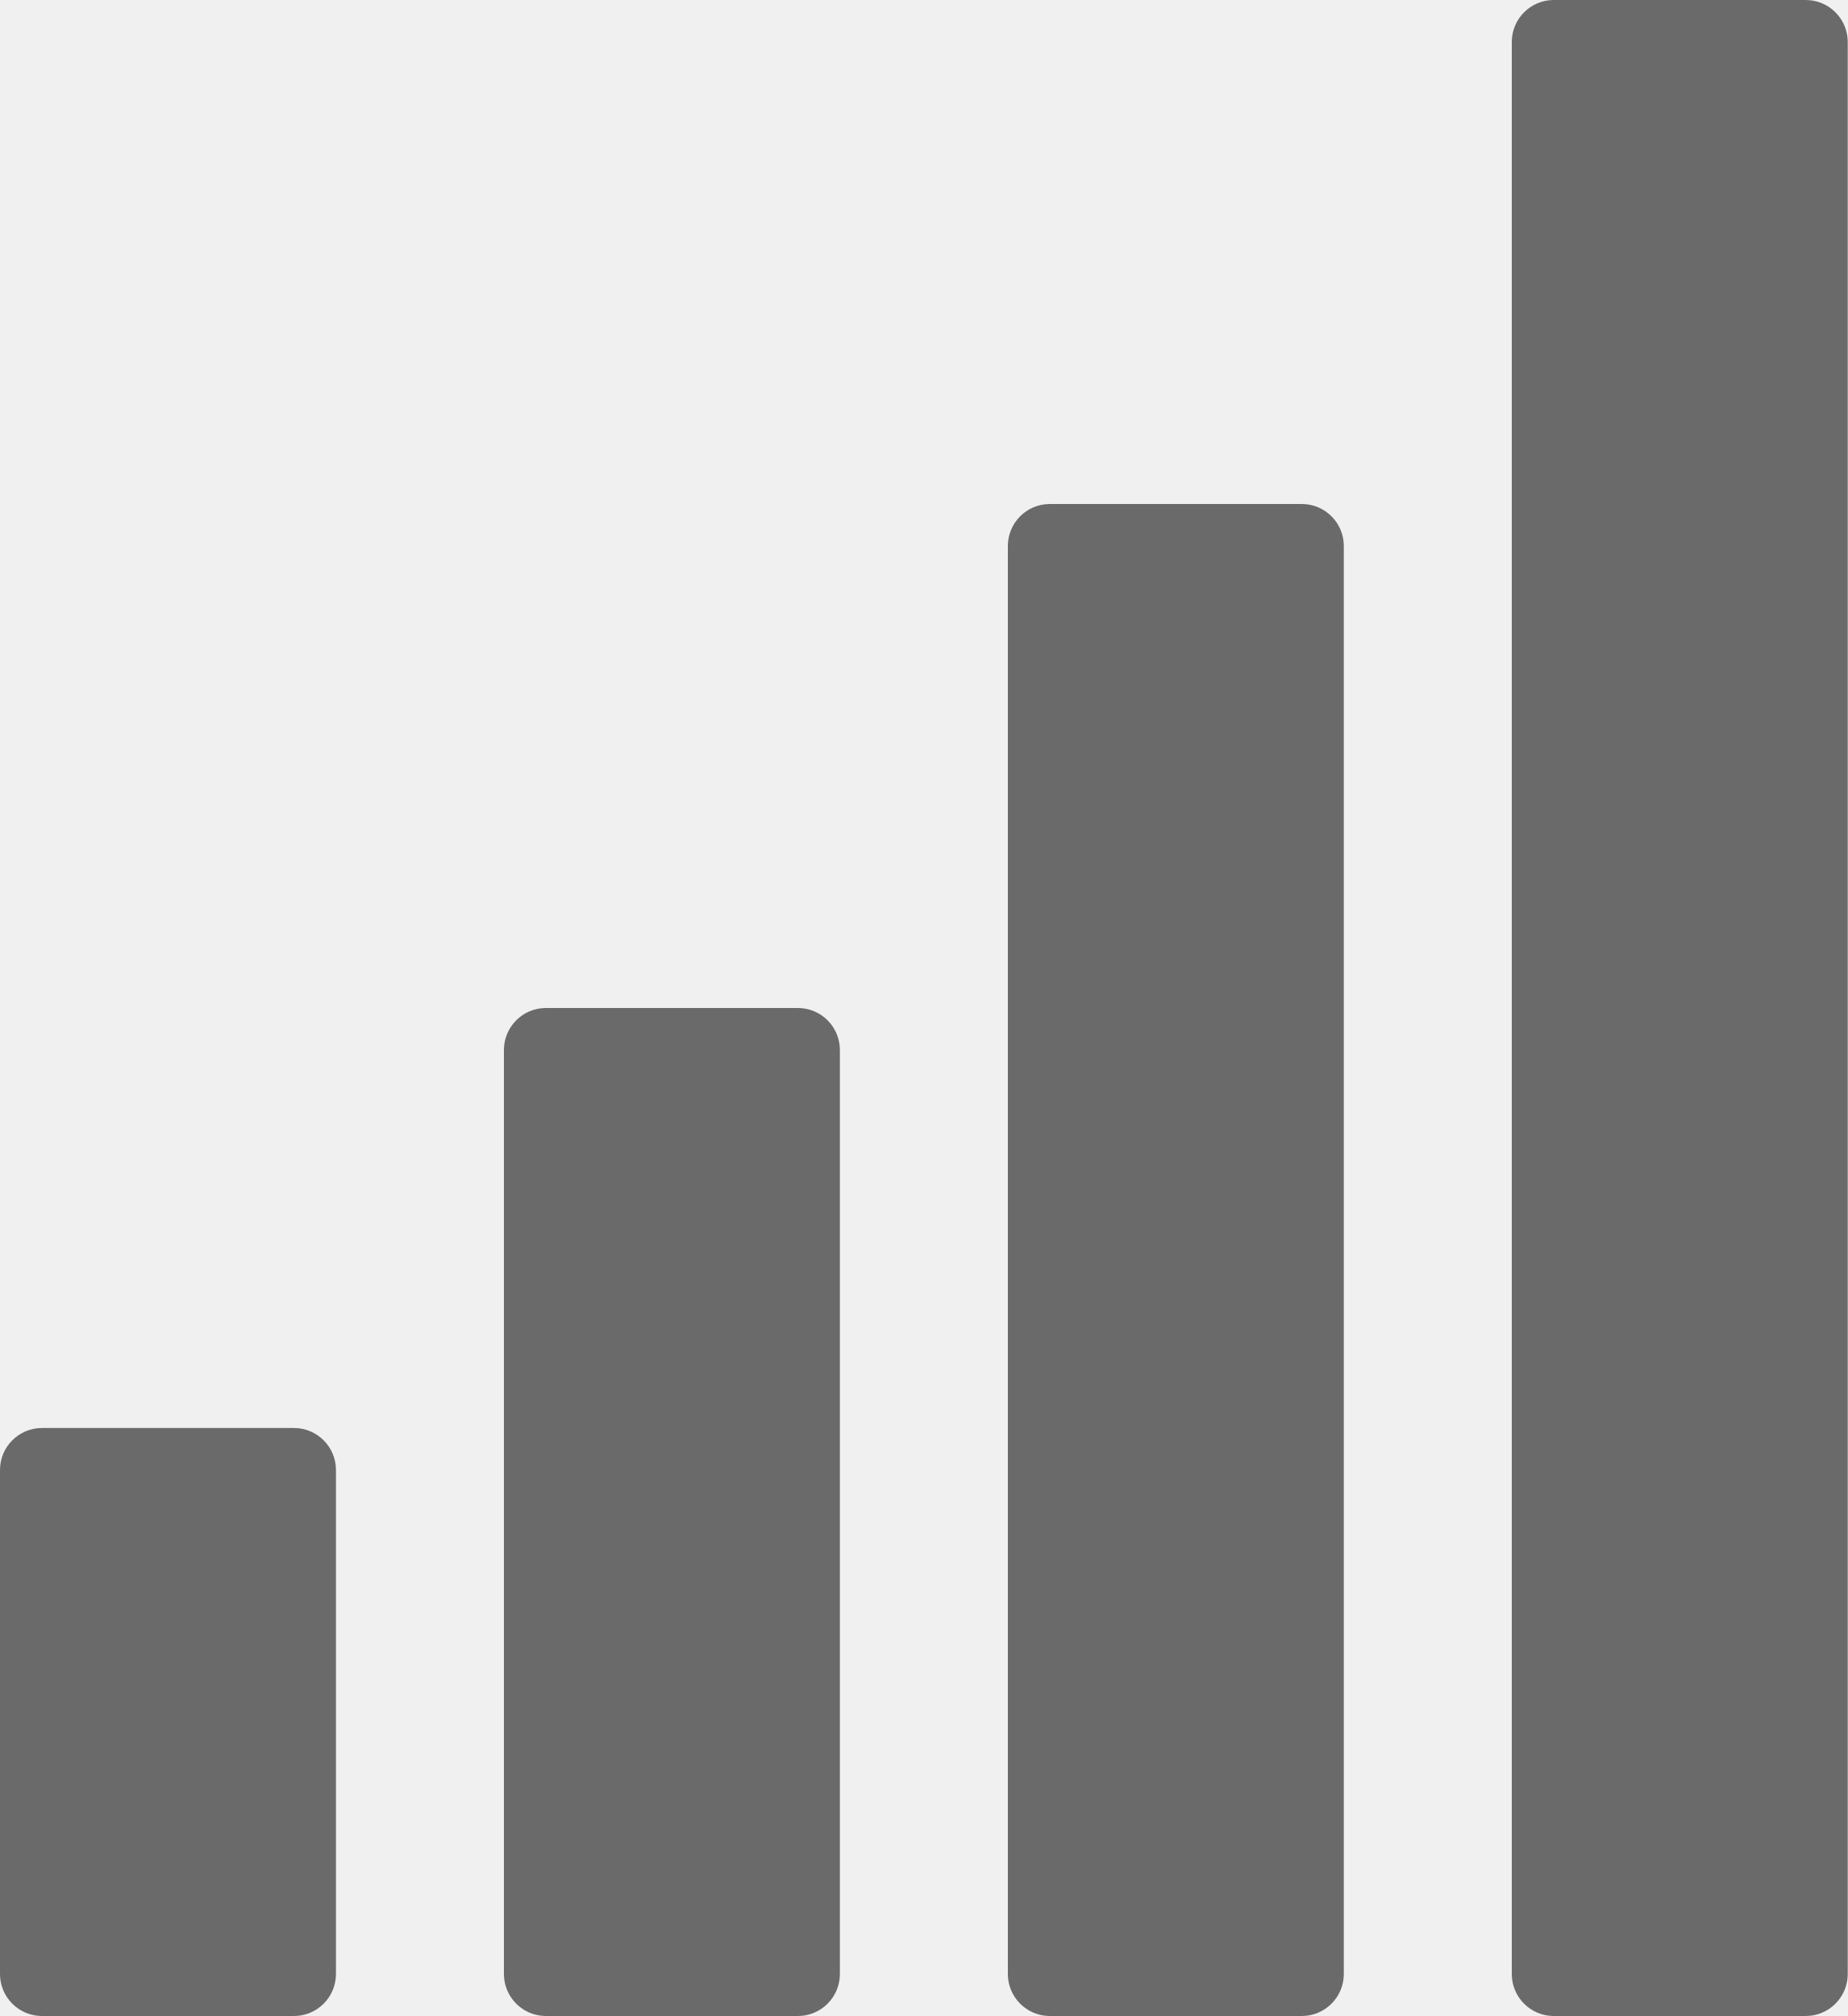
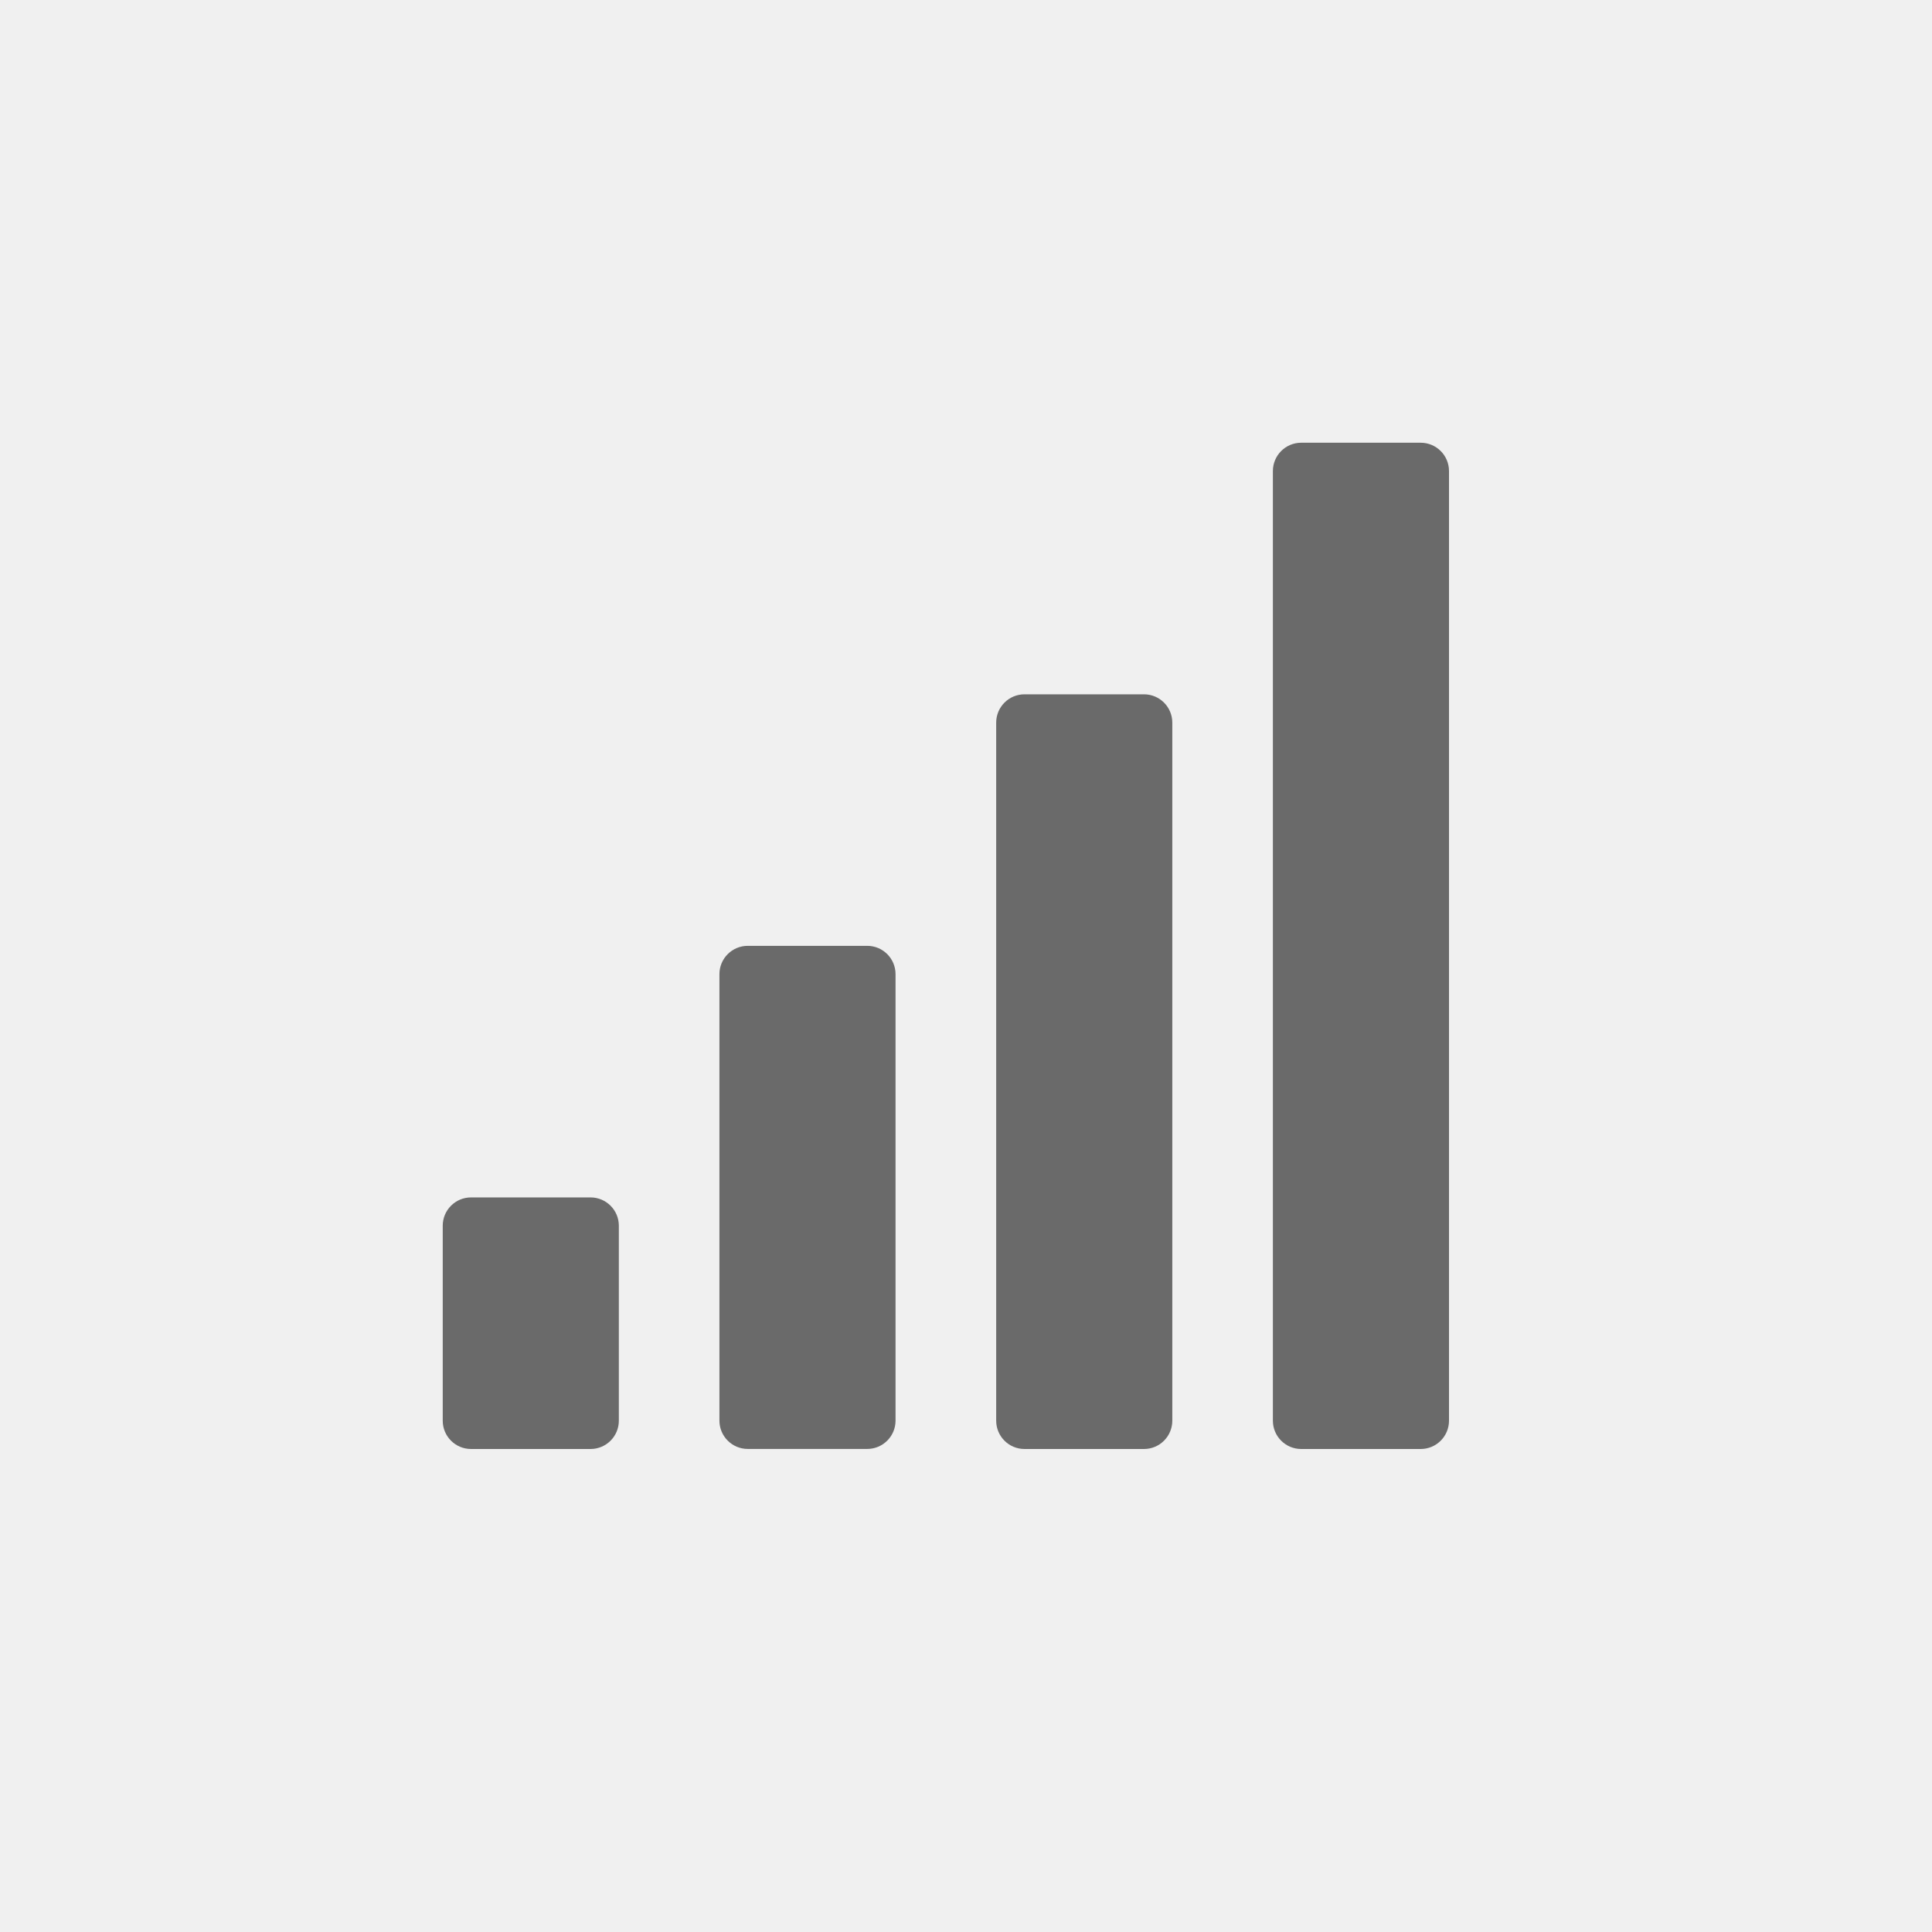
- <svg xmlns="http://www.w3.org/2000/svg" width="22" height="24" viewBox="0 0 22 24">
-   <g fill="#6A6A6A">
-     <rect width="4" height="24" x="18" rx=".5" />
-     <rect width="4" height="12" x="6" y="12" rx=".5" />
-     <rect width="4" height="7" y="17" rx=".5" />
-     <rect width="4" height="18" x="12" y="6" rx=".5" />
+ <svg xmlns="http://www.w3.org/2000/svg" xmlns:xlink="http://www.w3.org/1999/xlink" width="32" height="32" viewBox="0 0 32 32">
+   <defs>
+     <rect id="njq0x53pfa" width="24" height="24" x="0" y="0" rx="3" />
+   </defs>
+   <g fill="none" fill-rule="evenodd" transform="translate(4 4)">
+     <mask id="fmmjyschob" fill="#fff">
+       <use xlink:href="#njq0x53pfa" />
+     </mask>
+     <g fill="#6A6A6A" mask="url(#fmmjyschob)">
+       <g transform="translate(3.333 3.333)">
+         <rect width="2.917" height="4.167" y="12.5" rx=".469" />
+         <rect width="2.917" height="8.333" x="4.583" y="8.333" rx=".469" />
+         <rect width="2.917" height="12.5" x="9.167" y="4.167" rx=".469" />
+         <rect width="2.917" height="16.667" x="13.75" rx=".469" />
+       </g>
+     </g>
  </g>
</svg>
